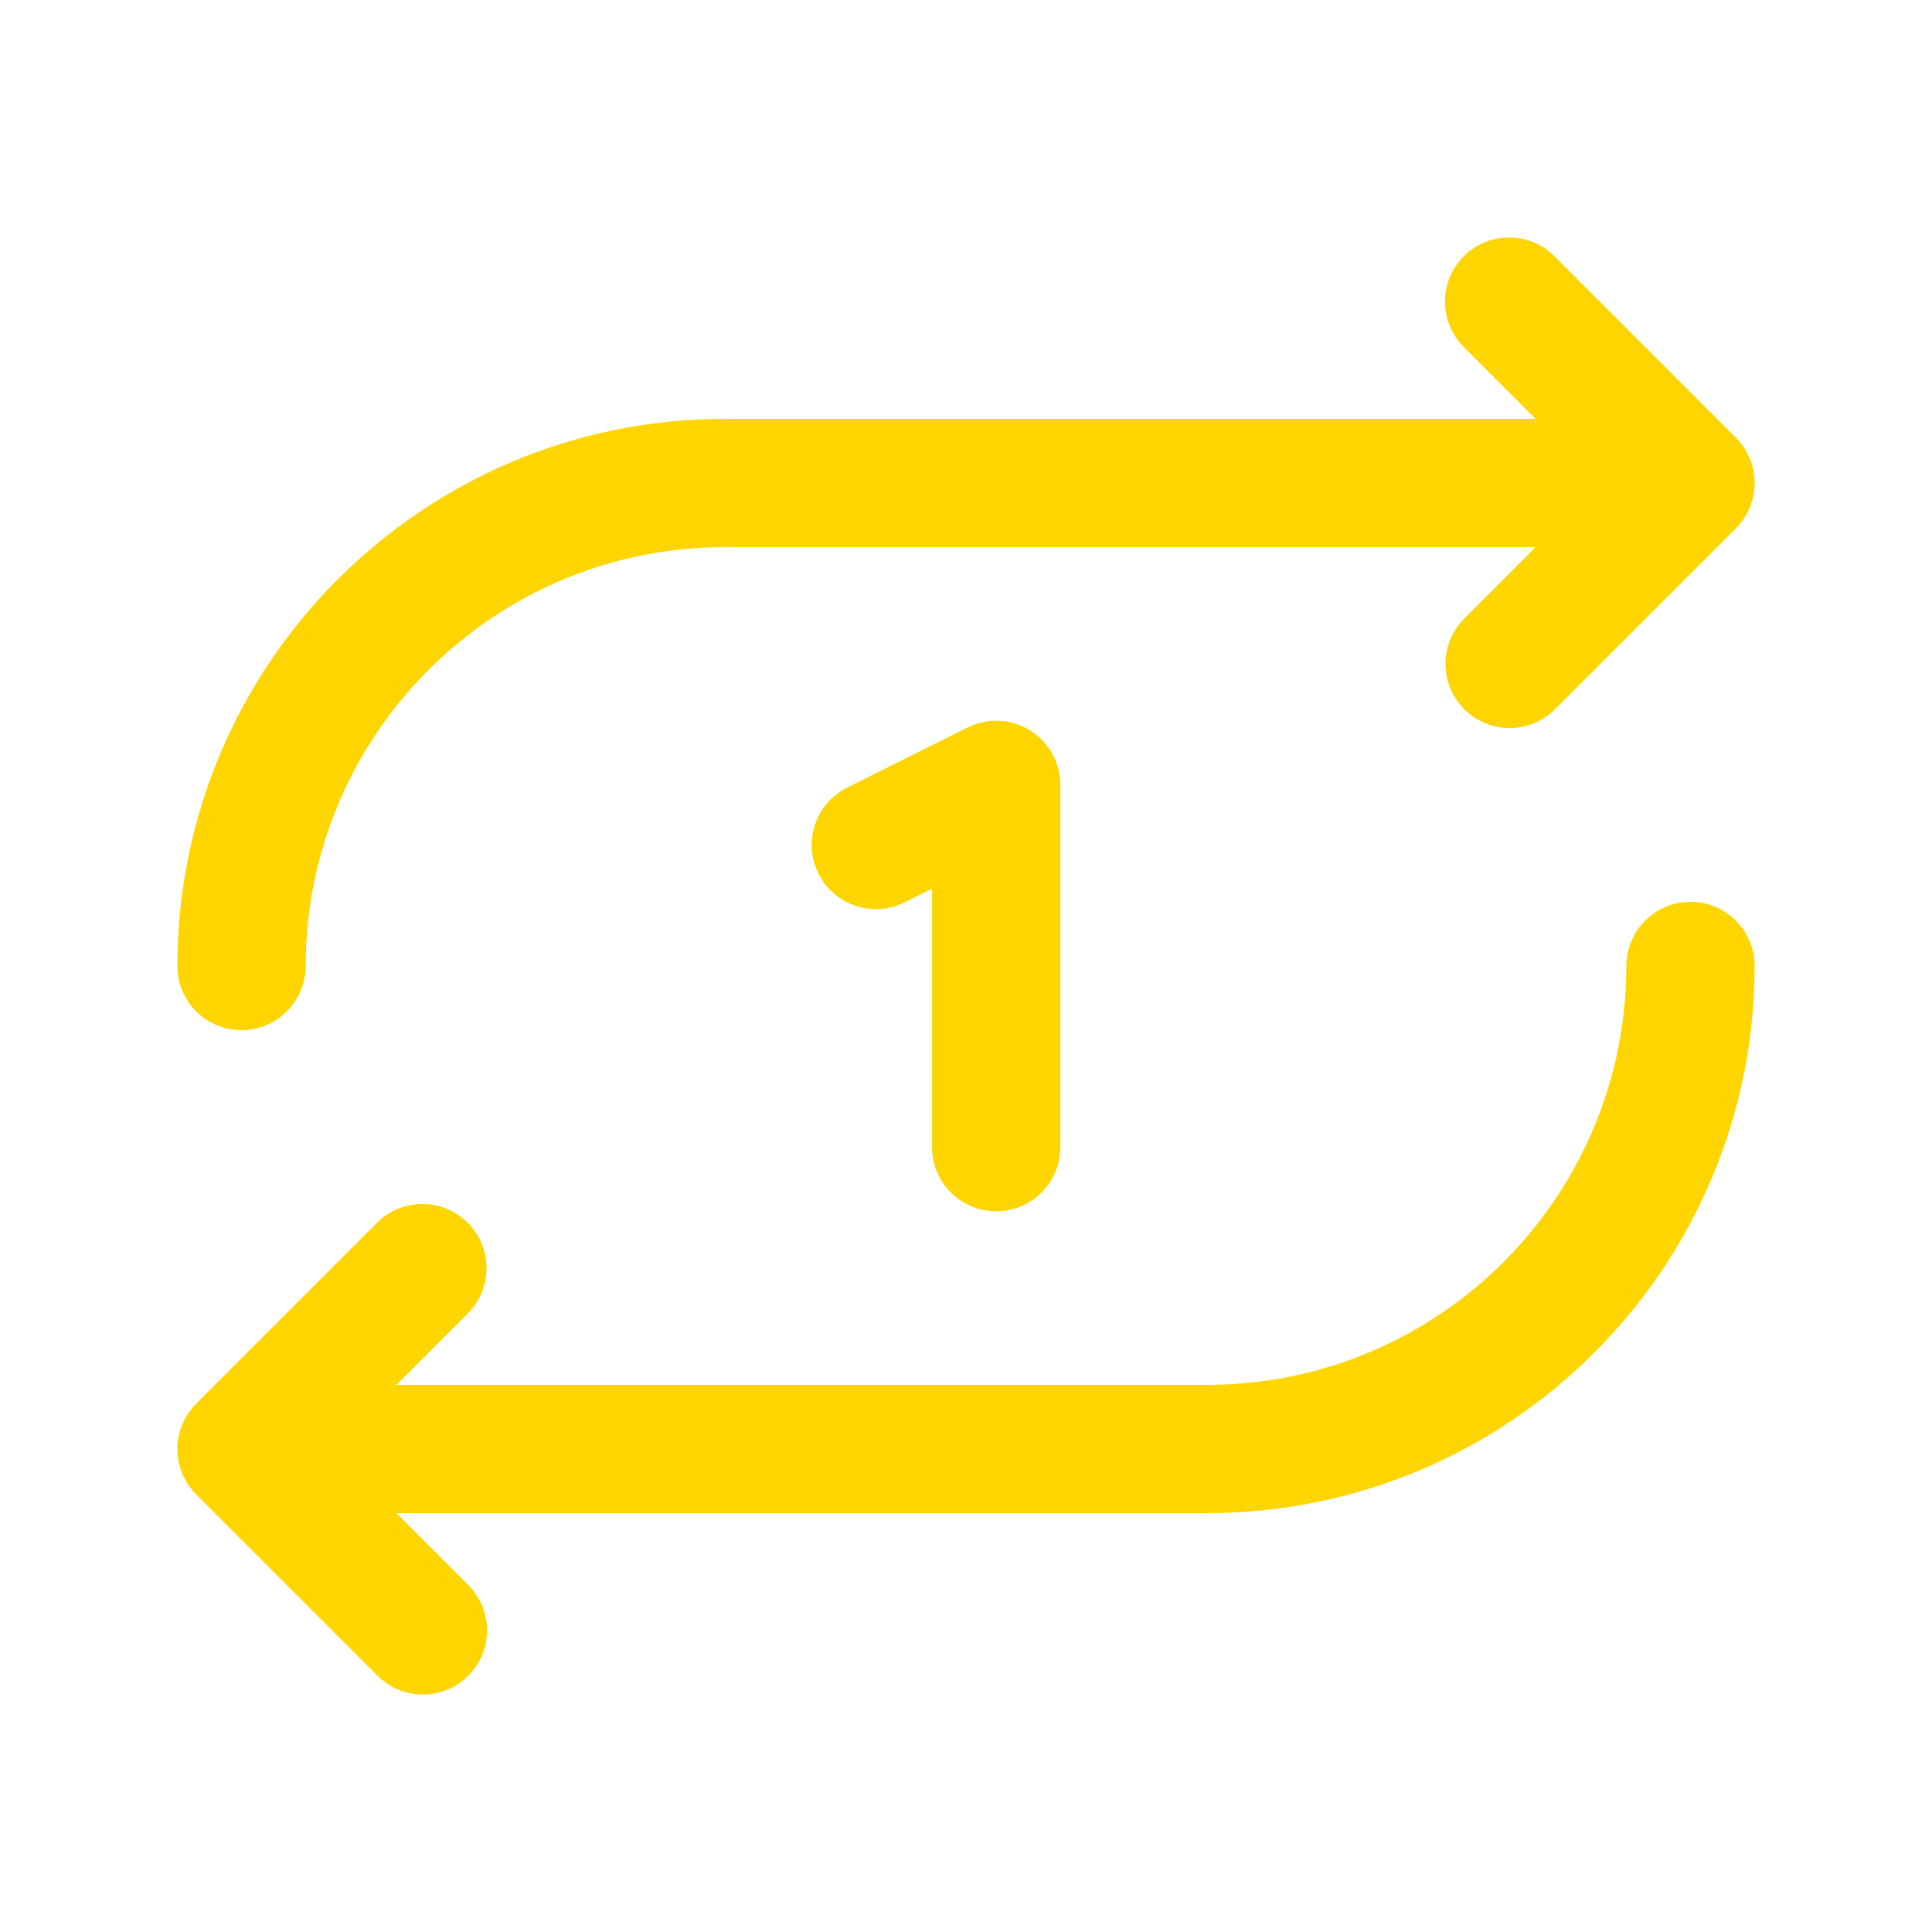
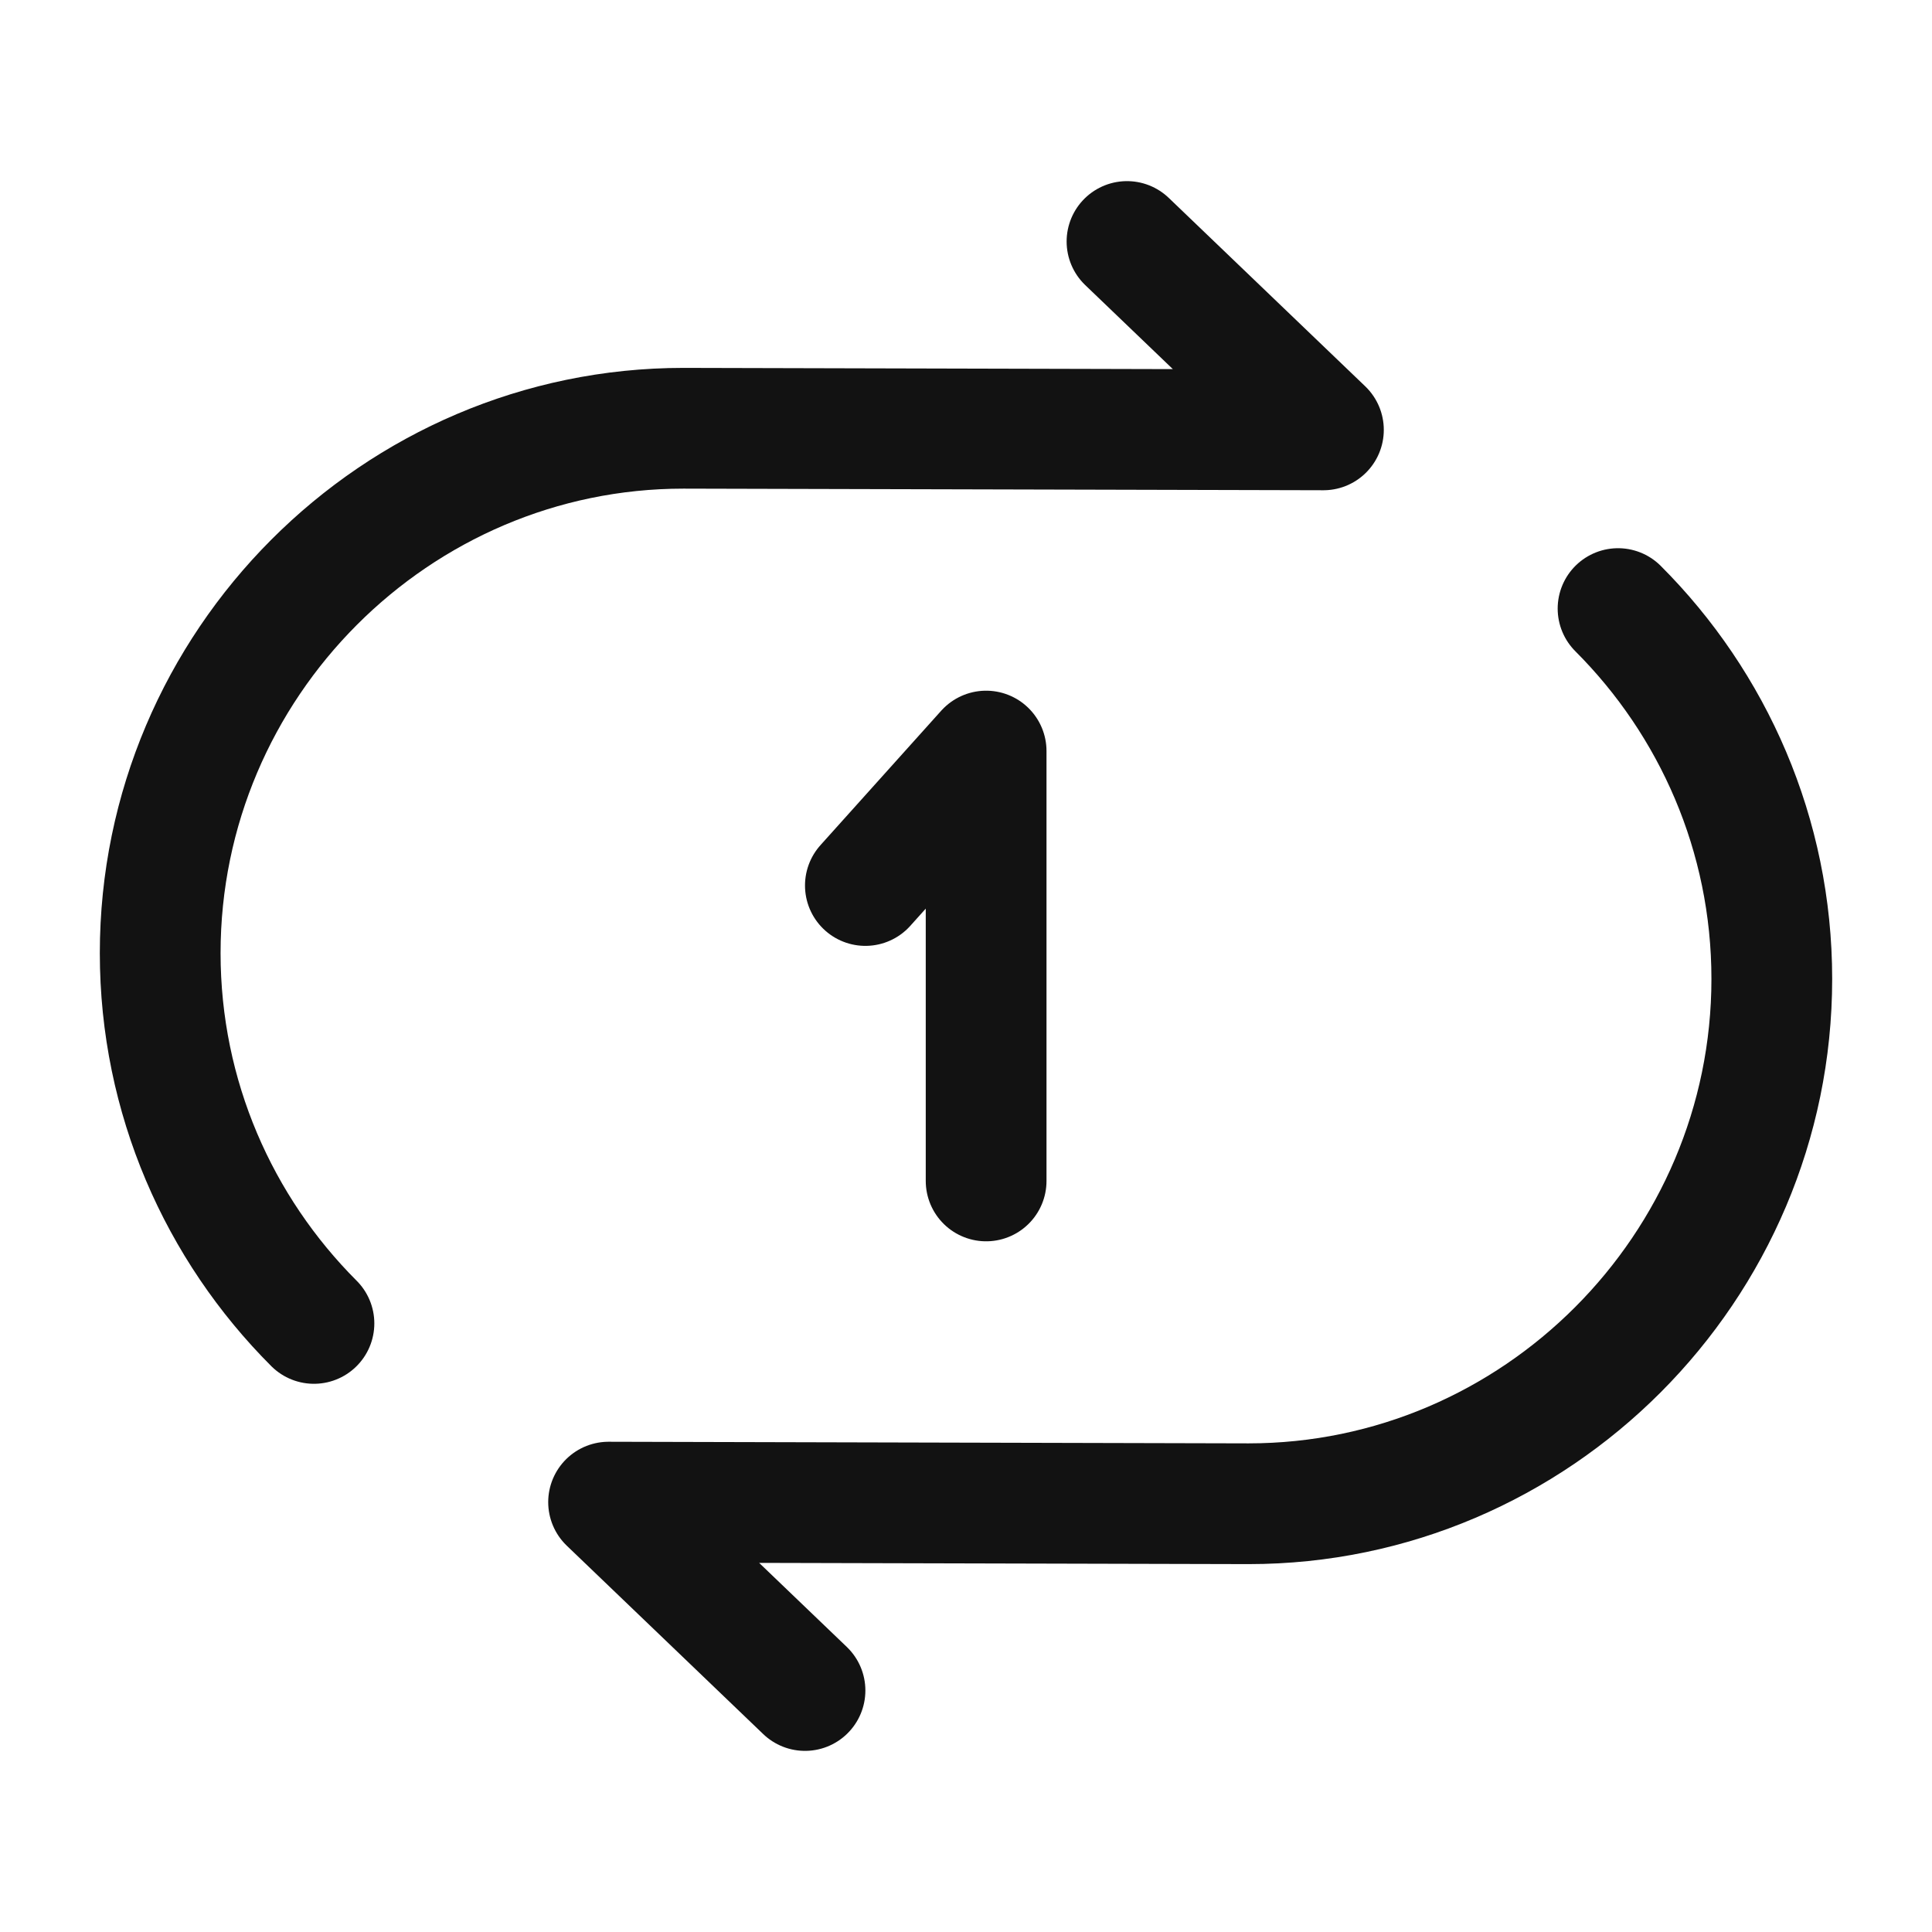
- <svg xmlns="http://www.w3.org/2000/svg" fill="#ffd500" viewBox="0 0 256 256" id="Flat" stroke="#ffd500">
-   <g id="SVGRepo_bgCarrier" stroke-width="0" />
-   <g id="SVGRepo_tracerCarrier" stroke-linecap="round" stroke-linejoin="round" />
-   <g id="SVGRepo_iconCarrier">
-     <path d="M24,128A72.081,72.081,0,0,1,96,56H204.686L194.343,45.657a8,8,0,1,1,11.314-11.313l24,24c.024.024.044.051.068.075.16.164.315.332.46.509.084.103.158.21.236.316.077.104.157.205.229.312.082.123.153.25.228.375.059.099.12.194.175.295.068.127.126.257.187.387.05.107.104.213.15.323.052.125.094.253.139.381.042.119.088.236.125.358.039.128.068.259.1.389.031.123.066.245.091.371.03.151.049.304.07.457.015.106.035.21.046.317a8.023,8.023,0,0,1,0,1.584c-.011.107-.031.211-.046.317-.021.153-.04.306-.07.457-.025.125-.06.248-.091.371-.032.13-.061.261-.1.389-.037.122-.083.239-.125.358-.045.127-.087.255-.139.381-.046.11-.1.216-.15.323-.061.129-.118.26-.187.387-.054.101-.116.197-.175.295-.074.125-.146.252-.228.375-.072.107-.152.208-.229.312-.078.105-.152.213-.236.316-.143.174-.295.339-.452.5-.027.027-.049.058-.076.084l-24,24a8,8,0,0,1-11.314-11.313L204.686,72H96a56.063,56.063,0,0,0-56,56,8,8,0,0,1-16,0Zm200-8a8,8,0,0,0-8,8,56.063,56.063,0,0,1-56,56H51.314l10.344-10.343a8,8,0,0,0-11.314-11.313l-24,24c-.024.024-.044.051-.068.075-.16.164-.315.332-.46.509-.084.103-.158.21-.236.316-.077.104-.157.205-.229.312-.082.123-.153.25-.228.375-.059.099-.12.194-.175.295-.068.127-.126.257-.187.387-.05.107-.104.213-.15.323-.052.125-.094.253-.139.381-.042.119-.088.236-.125.358-.039.128-.068.259-.1.389-.031.123-.066.245-.091.371-.03.151-.049.304-.07.457-.015.106-.035.21-.046.317a8.023,8.023,0,0,0,0,1.584c.011.107.031.211.046.317.021.153.04.306.07.457.025.125.06.248.091.371.032.13.061.261.1.389.037.122.083.239.125.358.045.127.087.255.139.381.046.11.1.216.15.323.061.129.118.26.187.387.054.101.116.197.175.295.074.125.146.252.228.375.072.107.152.208.229.312.078.105.152.213.236.316.143.174.295.339.452.5.027.027.049.058.076.084l24,24a8,8,0,1,0,11.314-11.313L51.314,200H160a72.081,72.081,0,0,0,72-72A8,8,0,0,0,224,120Zm-92,40a8,8,0,0,0,8-8V104a8,8,0,0,0-11.575-7.157l-16,7.993a8,8,0,0,0,7.15,14.313l4.425-2.21V152A8,8,0,0,0,132,160Z" />
-   </g>
+ <svg xmlns="http://www.w3.org/2000/svg" width="24" height="24" viewBox="0 0 24 24" fill="none">
+   <path d="M14 3L16.44 5.34L8.49 5.32C4.92 5.32 1.99 8.25 1.99 11.84C1.99 13.63 2.72 15.26 3.9 16.44" stroke="#121212" stroke-width="1.5" stroke-linecap="round" stroke-linejoin="round" />
+   <path d="M10 21L7.56 18.66L15.51 18.68C19.08 18.68 22.01 15.75 22.01 12.16C22.01 10.37 21.28 8.74 20.1 7.56" stroke="#121212" stroke-width="1.5" stroke-linecap="round" stroke-linejoin="round" />
+   <path d="M12.25 14.67V9.33L10.75 11" stroke="#121212" stroke-width="1.5" stroke-linecap="round" stroke-linejoin="round" />
</svg>
